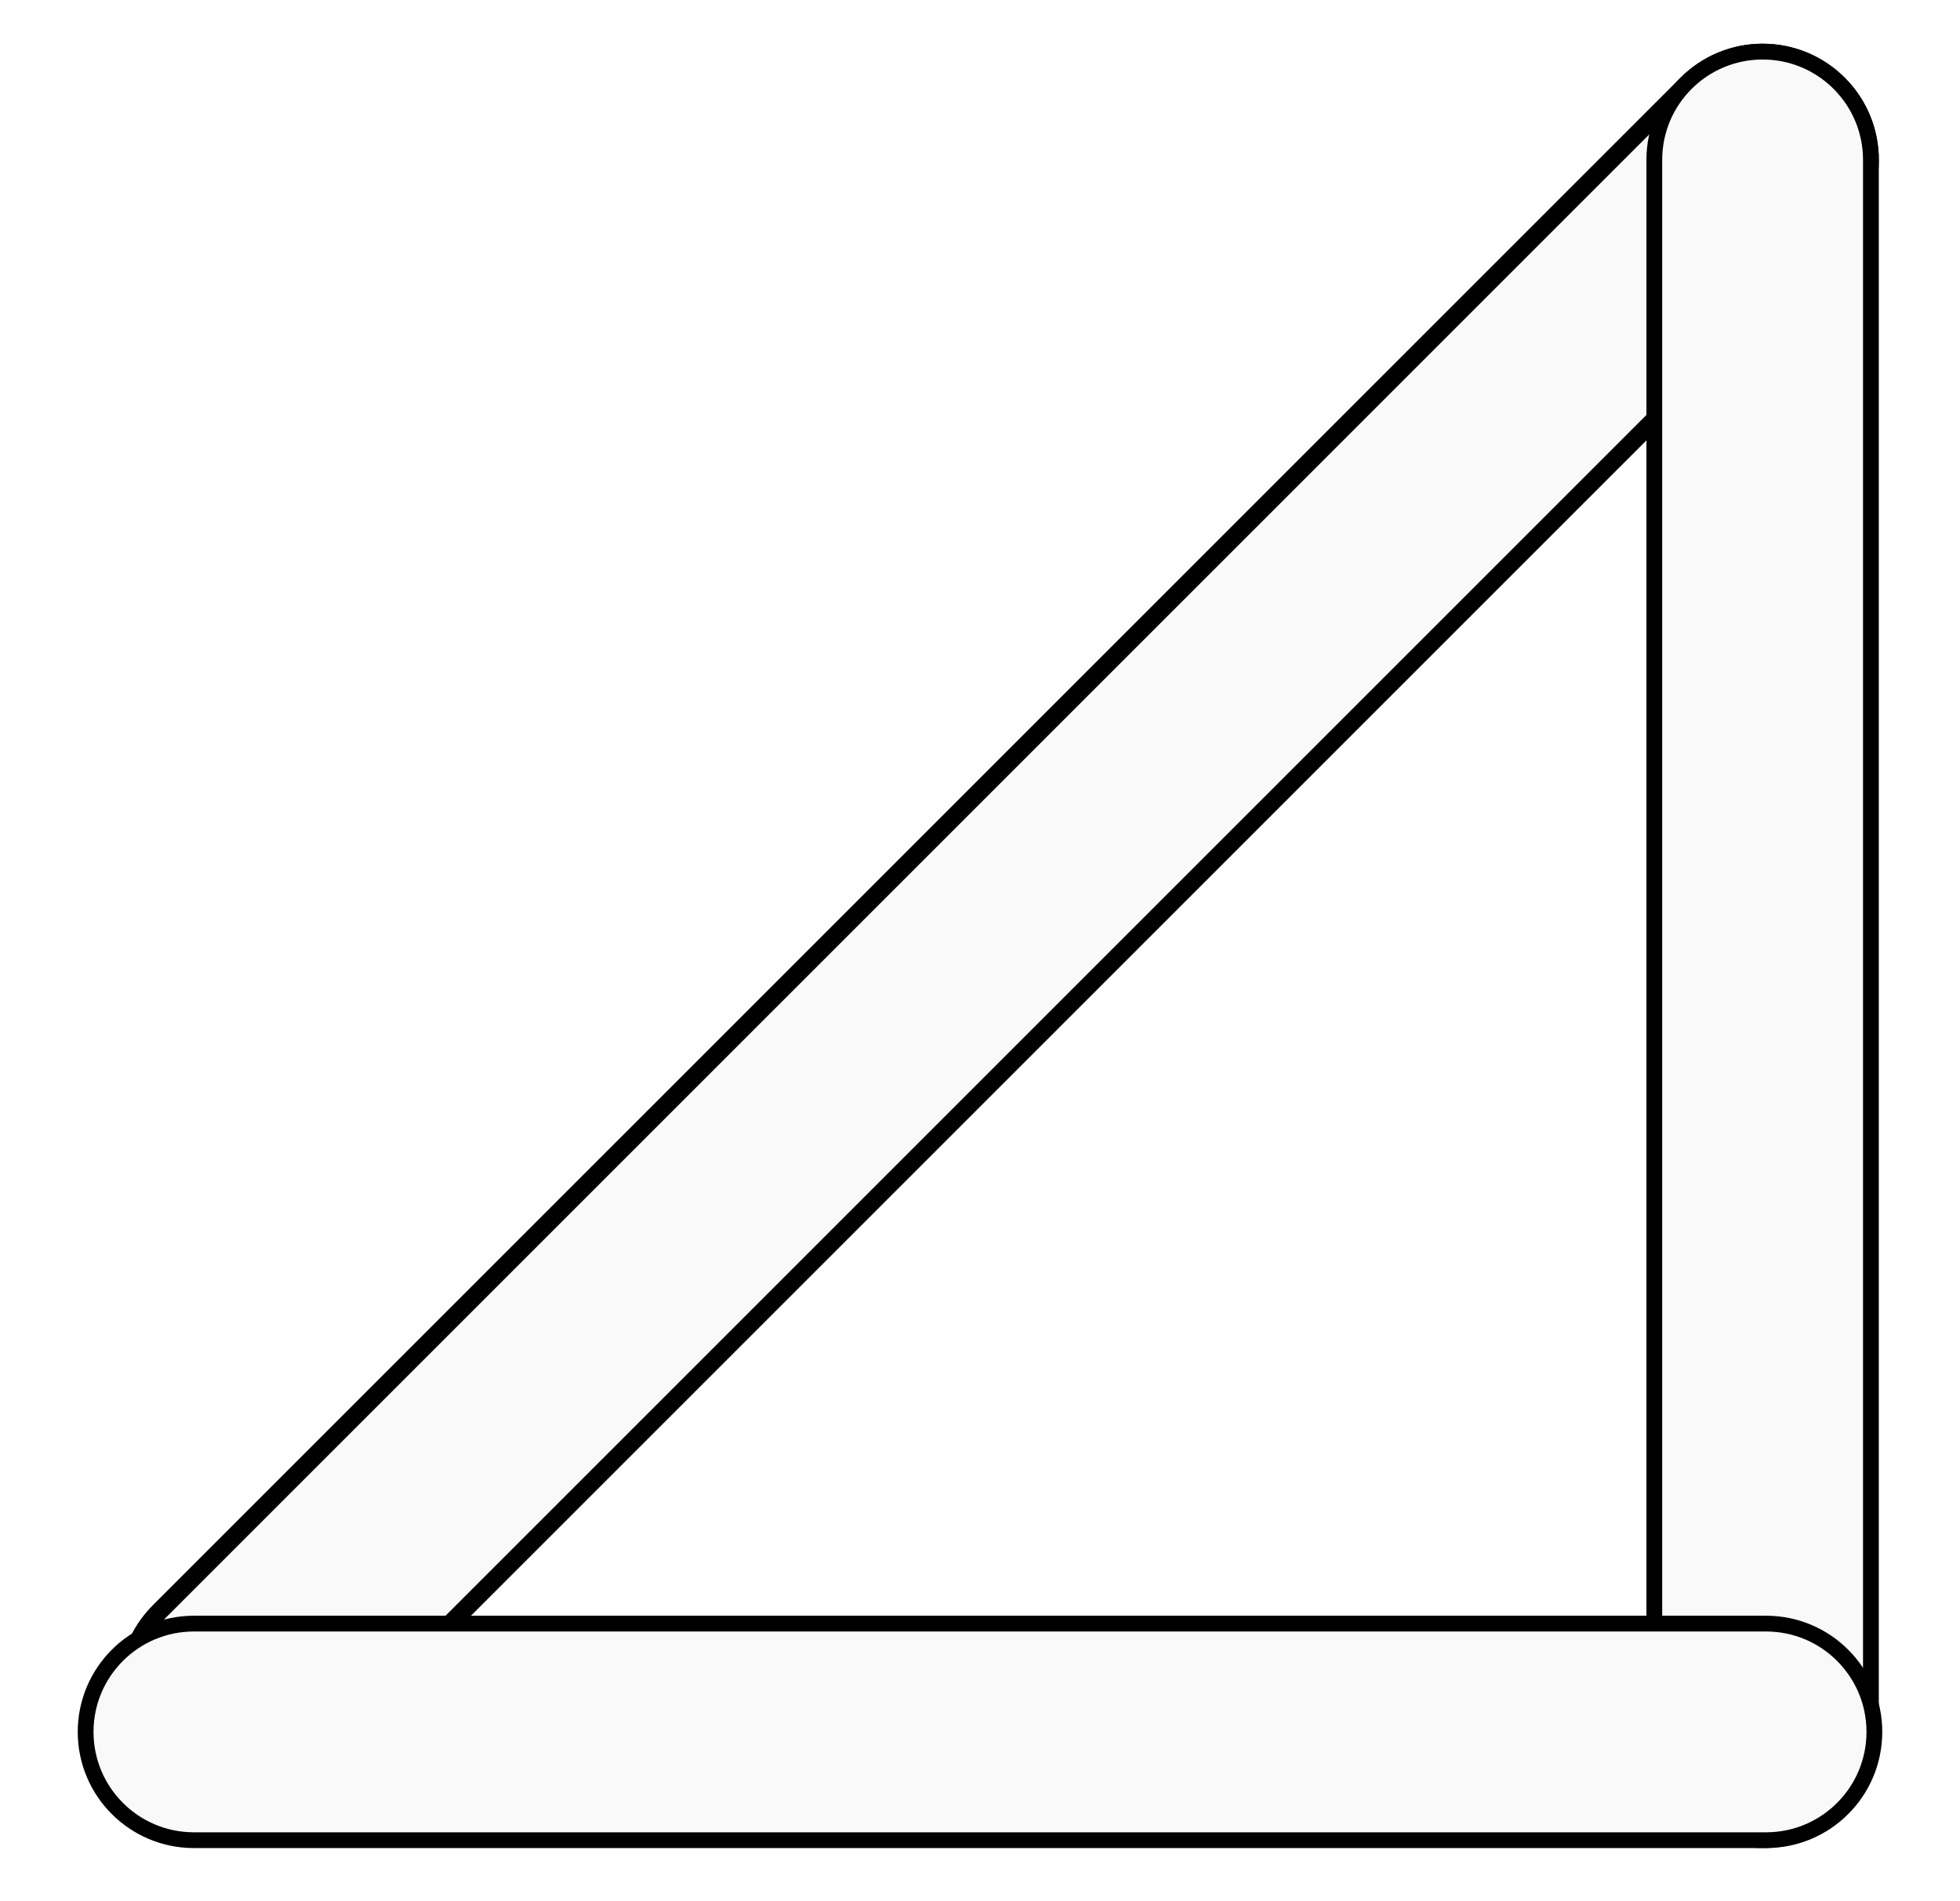
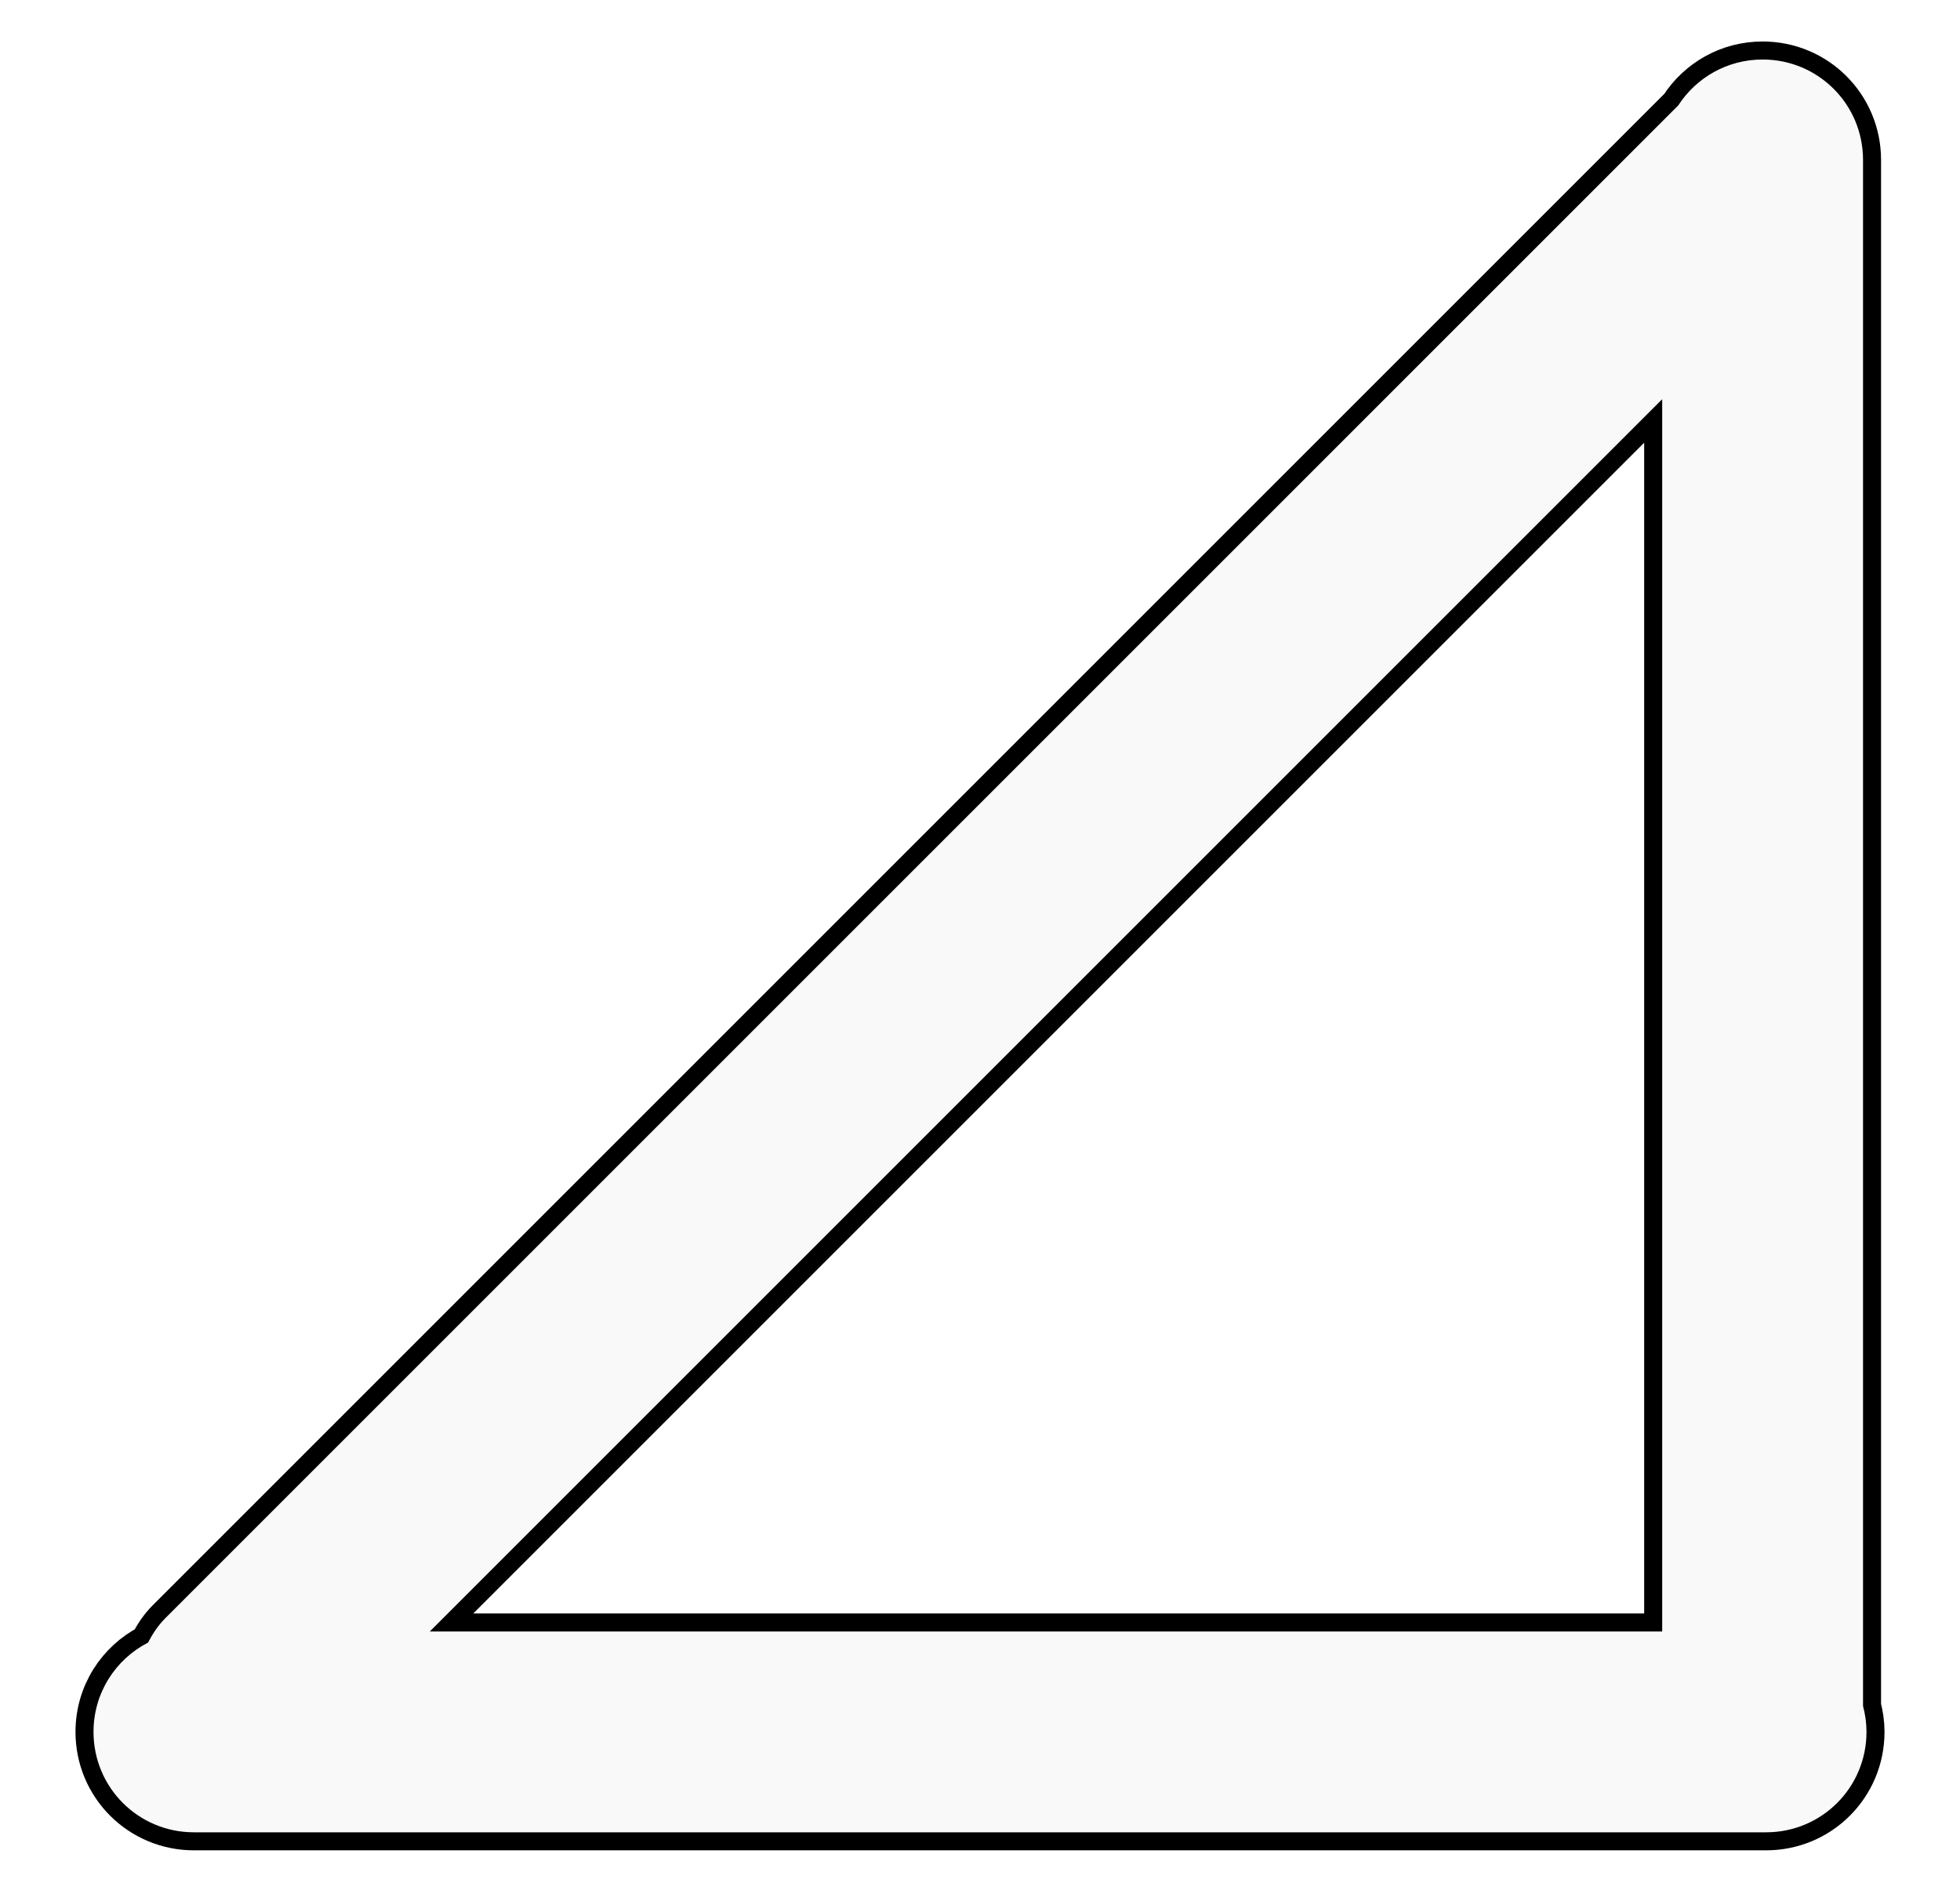
<svg xmlns="http://www.w3.org/2000/svg" id="katman_2" data-name="katman 2" viewBox="0 0 434.99 421.82" version="1.1" xml:space="preserve">
  <defs id="defs4">
    <style id="style2">
      .cls-1 {
        fill: #d3af94;
      }

      .cls-1, .cls-2, .cls-3, .cls-4, .cls-5, .cls-6, .cls-7, .cls-8, .cls-9 {
        stroke-width: 0px;
      }

      .cls-2 {
        fill: #f7a833;
      }

      .cls-3 {
        fill: #ee9828;
      }

      .cls-4 {
        fill: #1a2e34;
      }

      .cls-5 {
        fill: #e88916;
      }

      .cls-6 {
        fill: #c8a184;
      }

      .cls-7 {
        fill: #e0bea2;
      }

      .cls-8 {
        fill: #f2908b;
      }

      .cls-9 {
        fill: #2a4551;
      }
    </style>
    <style id="style2-5">
      .cls-1 {
        fill: #d3af94;
      }

      .cls-1, .cls-2, .cls-3, .cls-4, .cls-5, .cls-6, .cls-7, .cls-8, .cls-9 {
        stroke-width: 0px;
      }

      .cls-2 {
        fill: #f7a833;
      }

      .cls-3 {
        fill: #ee9828;
      }

      .cls-4 {
        fill: #1a2e34;
      }

      .cls-5 {
        fill: #e88916;
      }

      .cls-6 {
        fill: #c8a184;
      }

      .cls-7 {
        fill: #e0bea2;
      }

      .cls-8 {
        fill: #f2908b;
      }

      .cls-9 {
        fill: #2a4551;
      }
    </style>
    <style id="style2-53">
      .cls-1 {
        fill: #d3af94;
      }

      .cls-1, .cls-2, .cls-3, .cls-4, .cls-5, .cls-6, .cls-7, .cls-8, .cls-9 {
        stroke-width: 0px;
      }

      .cls-2 {
        fill: #f7a833;
      }

      .cls-3 {
        fill: #ee9828;
      }

      .cls-4 {
        fill: #1a2e34;
      }

      .cls-5 {
        fill: #e88916;
      }

      .cls-6 {
        fill: #c8a184;
      }

      .cls-7 {
        fill: #e0bea2;
      }

      .cls-8 {
        fill: #f2908b;
      }

      .cls-9 {
        fill: #2a4551;
      }
    </style>
  </defs>
-   <g id="g883">
-     <g id="g877" transform="translate(0,-2.2966)">
-       <rect style="fill:#f9f9f9;fill-opacity:1;stroke:#000000;stroke-width:7.982;stroke-linecap:round;stroke-dasharray:none;stroke-opacity:1;paint-order:stroke fill markers" id="rect1" width="523.081" height="43.59" x="-251.383" y="281.536" ry="21.795" transform="rotate(-45)" />
-       <rect style="fill:#f9f9f9;fill-opacity:1;stroke:#000000;stroke-width:7;stroke-linecap:round;stroke-dasharray:none;stroke-opacity:1;paint-order:stroke fill markers" id="rect853" width="393.483" height="44.572" x="-408.989" y="368.897" ry="22.286" transform="rotate(-90)" />
-     </g>
-     <rect style="fill:#f9f9f9;fill-opacity:1;stroke:#000000;stroke-width:7;stroke-linecap:round;stroke-dasharray:none;stroke-opacity:1;paint-order:stroke fill markers" id="rect855" width="393.483" height="44.572" x="-414.237" y="-406.693" ry="22.286" transform="scale(-1)" />
-   </g>
+   <path id="rect1" style="fill:#f9f9f9;fill-opacity:1;stroke:#000000;stroke-width:8;stroke-linecap:round;stroke-dasharray:none;stroke-opacity:1;paint-order:stroke fill markers" d="M 267.267 285.947 C 261.702 280.382 253.976 278.382 246.841 279.912 L -227.965 279.912 C -230.284 279.912 -232.472 280.368 -234.566 281.034 C -242.26 278.555 -251.011 280.362 -257.141 286.491 C -265.871 295.222 -265.873 309.279 -257.142 318.009 L -10.424 564.727 C -1.694 573.457 12.363 573.456 21.093 564.726 C 22.5 563.318 23.656 561.763 24.609 560.124 L 267.267 317.466 C 275.997 308.736 275.997 294.678 267.267 285.947 z M 198.196 323.503 L 4.791 516.907 L -188.615 323.501 L 198.196 323.503 z " transform="rotate(-45)" />
</svg>
